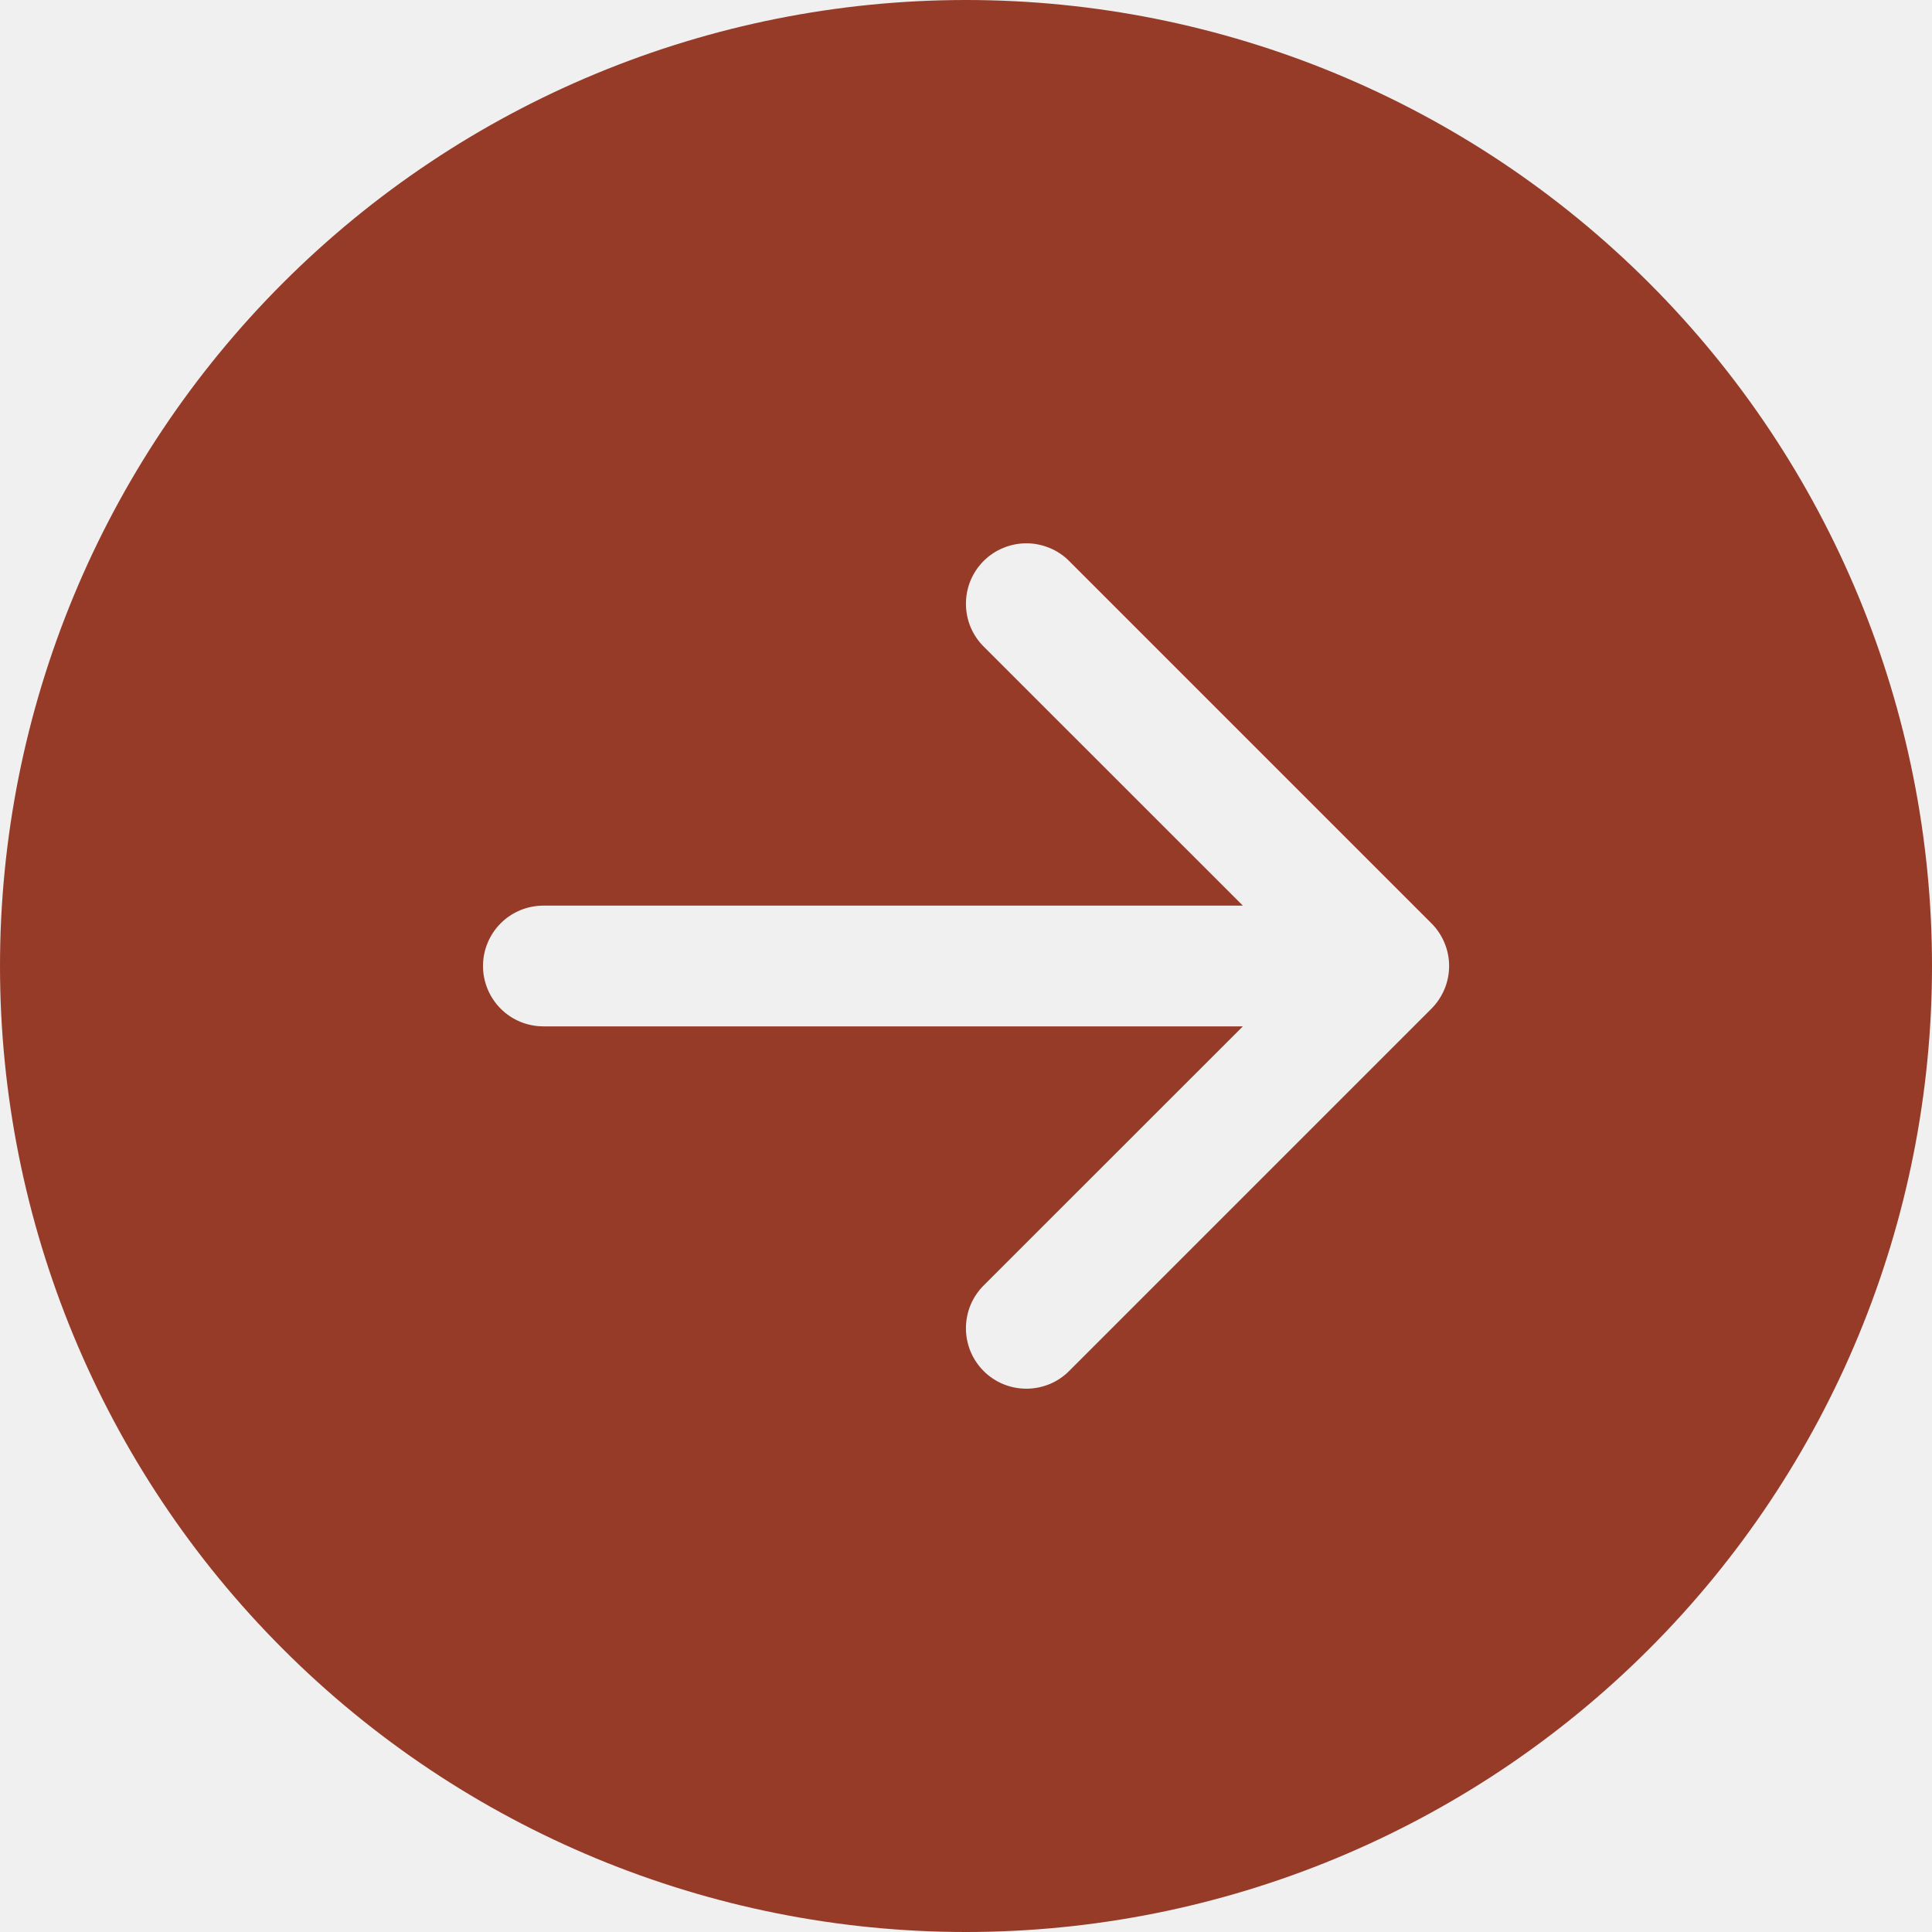
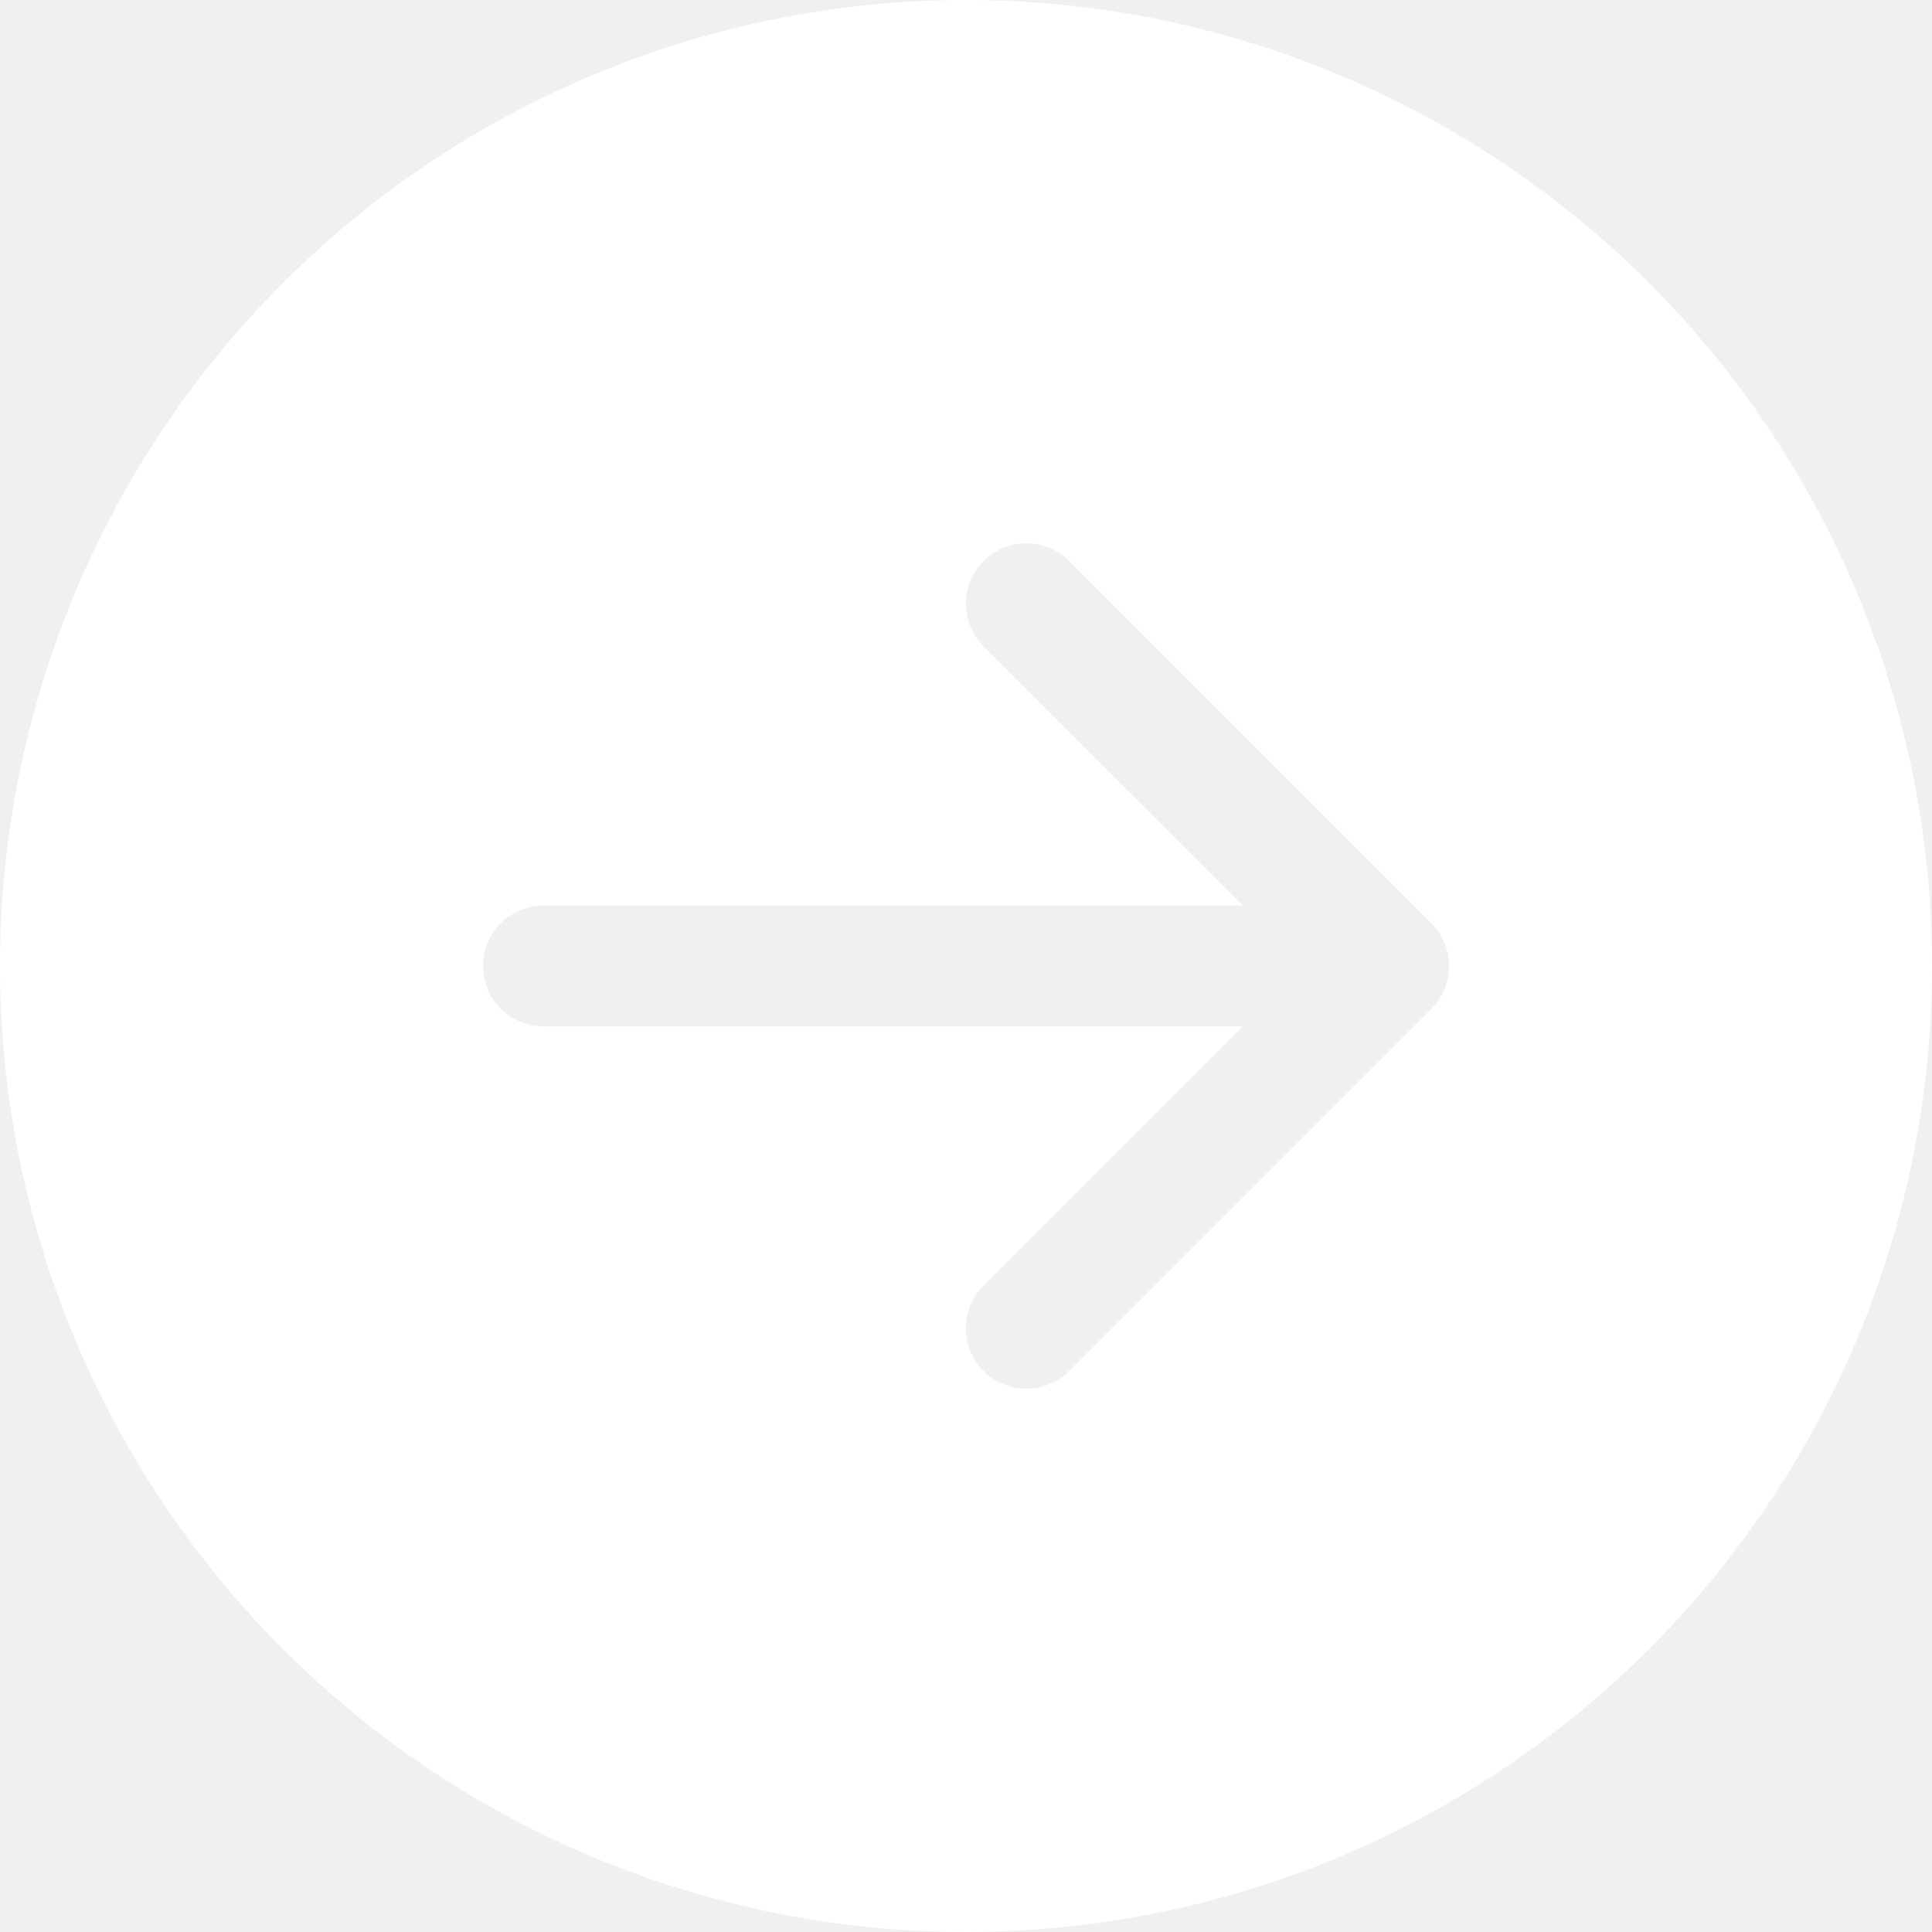
<svg xmlns="http://www.w3.org/2000/svg" width="33" height="33" viewBox="0 0 33 33" fill="none">
-   <path d="M16.5 0C20.876 0 25.073 1.738 28.167 4.833C31.262 7.927 33 12.124 33 16.5C33 20.876 31.262 25.073 28.167 28.167C25.073 31.262 20.876 33 16.5 33C12.124 33 7.927 31.262 4.833 28.167C1.738 25.073 0 20.876 0 16.5C0 12.124 1.738 7.927 4.833 4.833C7.927 1.738 12.124 0 16.5 0V0ZM9.281 15.469C9.008 15.469 8.745 15.577 8.552 15.771C8.359 15.964 8.25 16.227 8.25 16.5C8.25 16.773 8.359 17.036 8.552 17.229C8.745 17.423 9.008 17.531 9.281 17.531H21.229L16.801 21.957C16.705 22.053 16.629 22.167 16.577 22.292C16.525 22.418 16.499 22.552 16.499 22.688C16.499 22.823 16.525 22.957 16.577 23.083C16.629 23.208 16.705 23.322 16.801 23.418C16.897 23.514 17.011 23.59 17.136 23.642C17.261 23.693 17.396 23.72 17.531 23.72C17.667 23.72 17.801 23.693 17.926 23.642C18.052 23.59 18.166 23.514 18.261 23.418L24.449 17.23C24.545 17.134 24.621 17.02 24.673 16.895C24.725 16.77 24.752 16.636 24.752 16.5C24.752 16.364 24.725 16.23 24.673 16.105C24.621 15.979 24.545 15.866 24.449 15.77L18.261 9.582C18.166 9.486 18.052 9.41 17.926 9.359C17.801 9.307 17.667 9.28 17.531 9.28C17.396 9.28 17.261 9.307 17.136 9.359C17.011 9.41 16.897 9.486 16.801 9.582C16.705 9.678 16.629 9.792 16.577 9.917C16.525 10.043 16.499 10.177 16.499 10.312C16.499 10.448 16.525 10.582 16.577 10.708C16.629 10.833 16.705 10.947 16.801 11.043L21.229 15.469H9.281Z" fill="#973B29" />
+   <path d="M16.5 0C20.876 0 25.073 1.738 28.167 4.833C31.262 7.927 33 12.124 33 16.5C33 20.876 31.262 25.073 28.167 28.167C25.073 31.262 20.876 33 16.5 33C12.124 33 7.927 31.262 4.833 28.167C1.738 25.073 0 20.876 0 16.5C0 12.124 1.738 7.927 4.833 4.833C7.927 1.738 12.124 0 16.5 0V0ZM9.281 15.469C9.008 15.469 8.745 15.577 8.552 15.771C8.359 15.964 8.25 16.227 8.25 16.5C8.25 16.773 8.359 17.036 8.552 17.229C8.745 17.423 9.008 17.531 9.281 17.531H21.229L16.801 21.957C16.705 22.053 16.629 22.167 16.577 22.292C16.525 22.418 16.499 22.552 16.499 22.688C16.499 22.823 16.525 22.957 16.577 23.083C16.629 23.208 16.705 23.322 16.801 23.418C16.897 23.514 17.011 23.59 17.136 23.642C17.261 23.693 17.396 23.72 17.531 23.72C17.667 23.72 17.801 23.693 17.926 23.642C18.052 23.59 18.166 23.514 18.261 23.418L24.449 17.23C24.545 17.134 24.621 17.02 24.673 16.895C24.725 16.77 24.752 16.636 24.752 16.5C24.752 16.364 24.725 16.23 24.673 16.105C24.621 15.979 24.545 15.866 24.449 15.77L18.261 9.582C18.166 9.486 18.052 9.41 17.926 9.359C17.801 9.307 17.667 9.28 17.531 9.28C17.396 9.28 17.261 9.307 17.136 9.359C17.011 9.41 16.897 9.486 16.801 9.582C16.705 9.678 16.629 9.792 16.577 9.917C16.525 10.043 16.499 10.177 16.499 10.312C16.499 10.448 16.525 10.582 16.577 10.708C16.629 10.833 16.705 10.947 16.801 11.043L21.229 15.469H9.281Z" fill="#ffffff" />
</svg>
